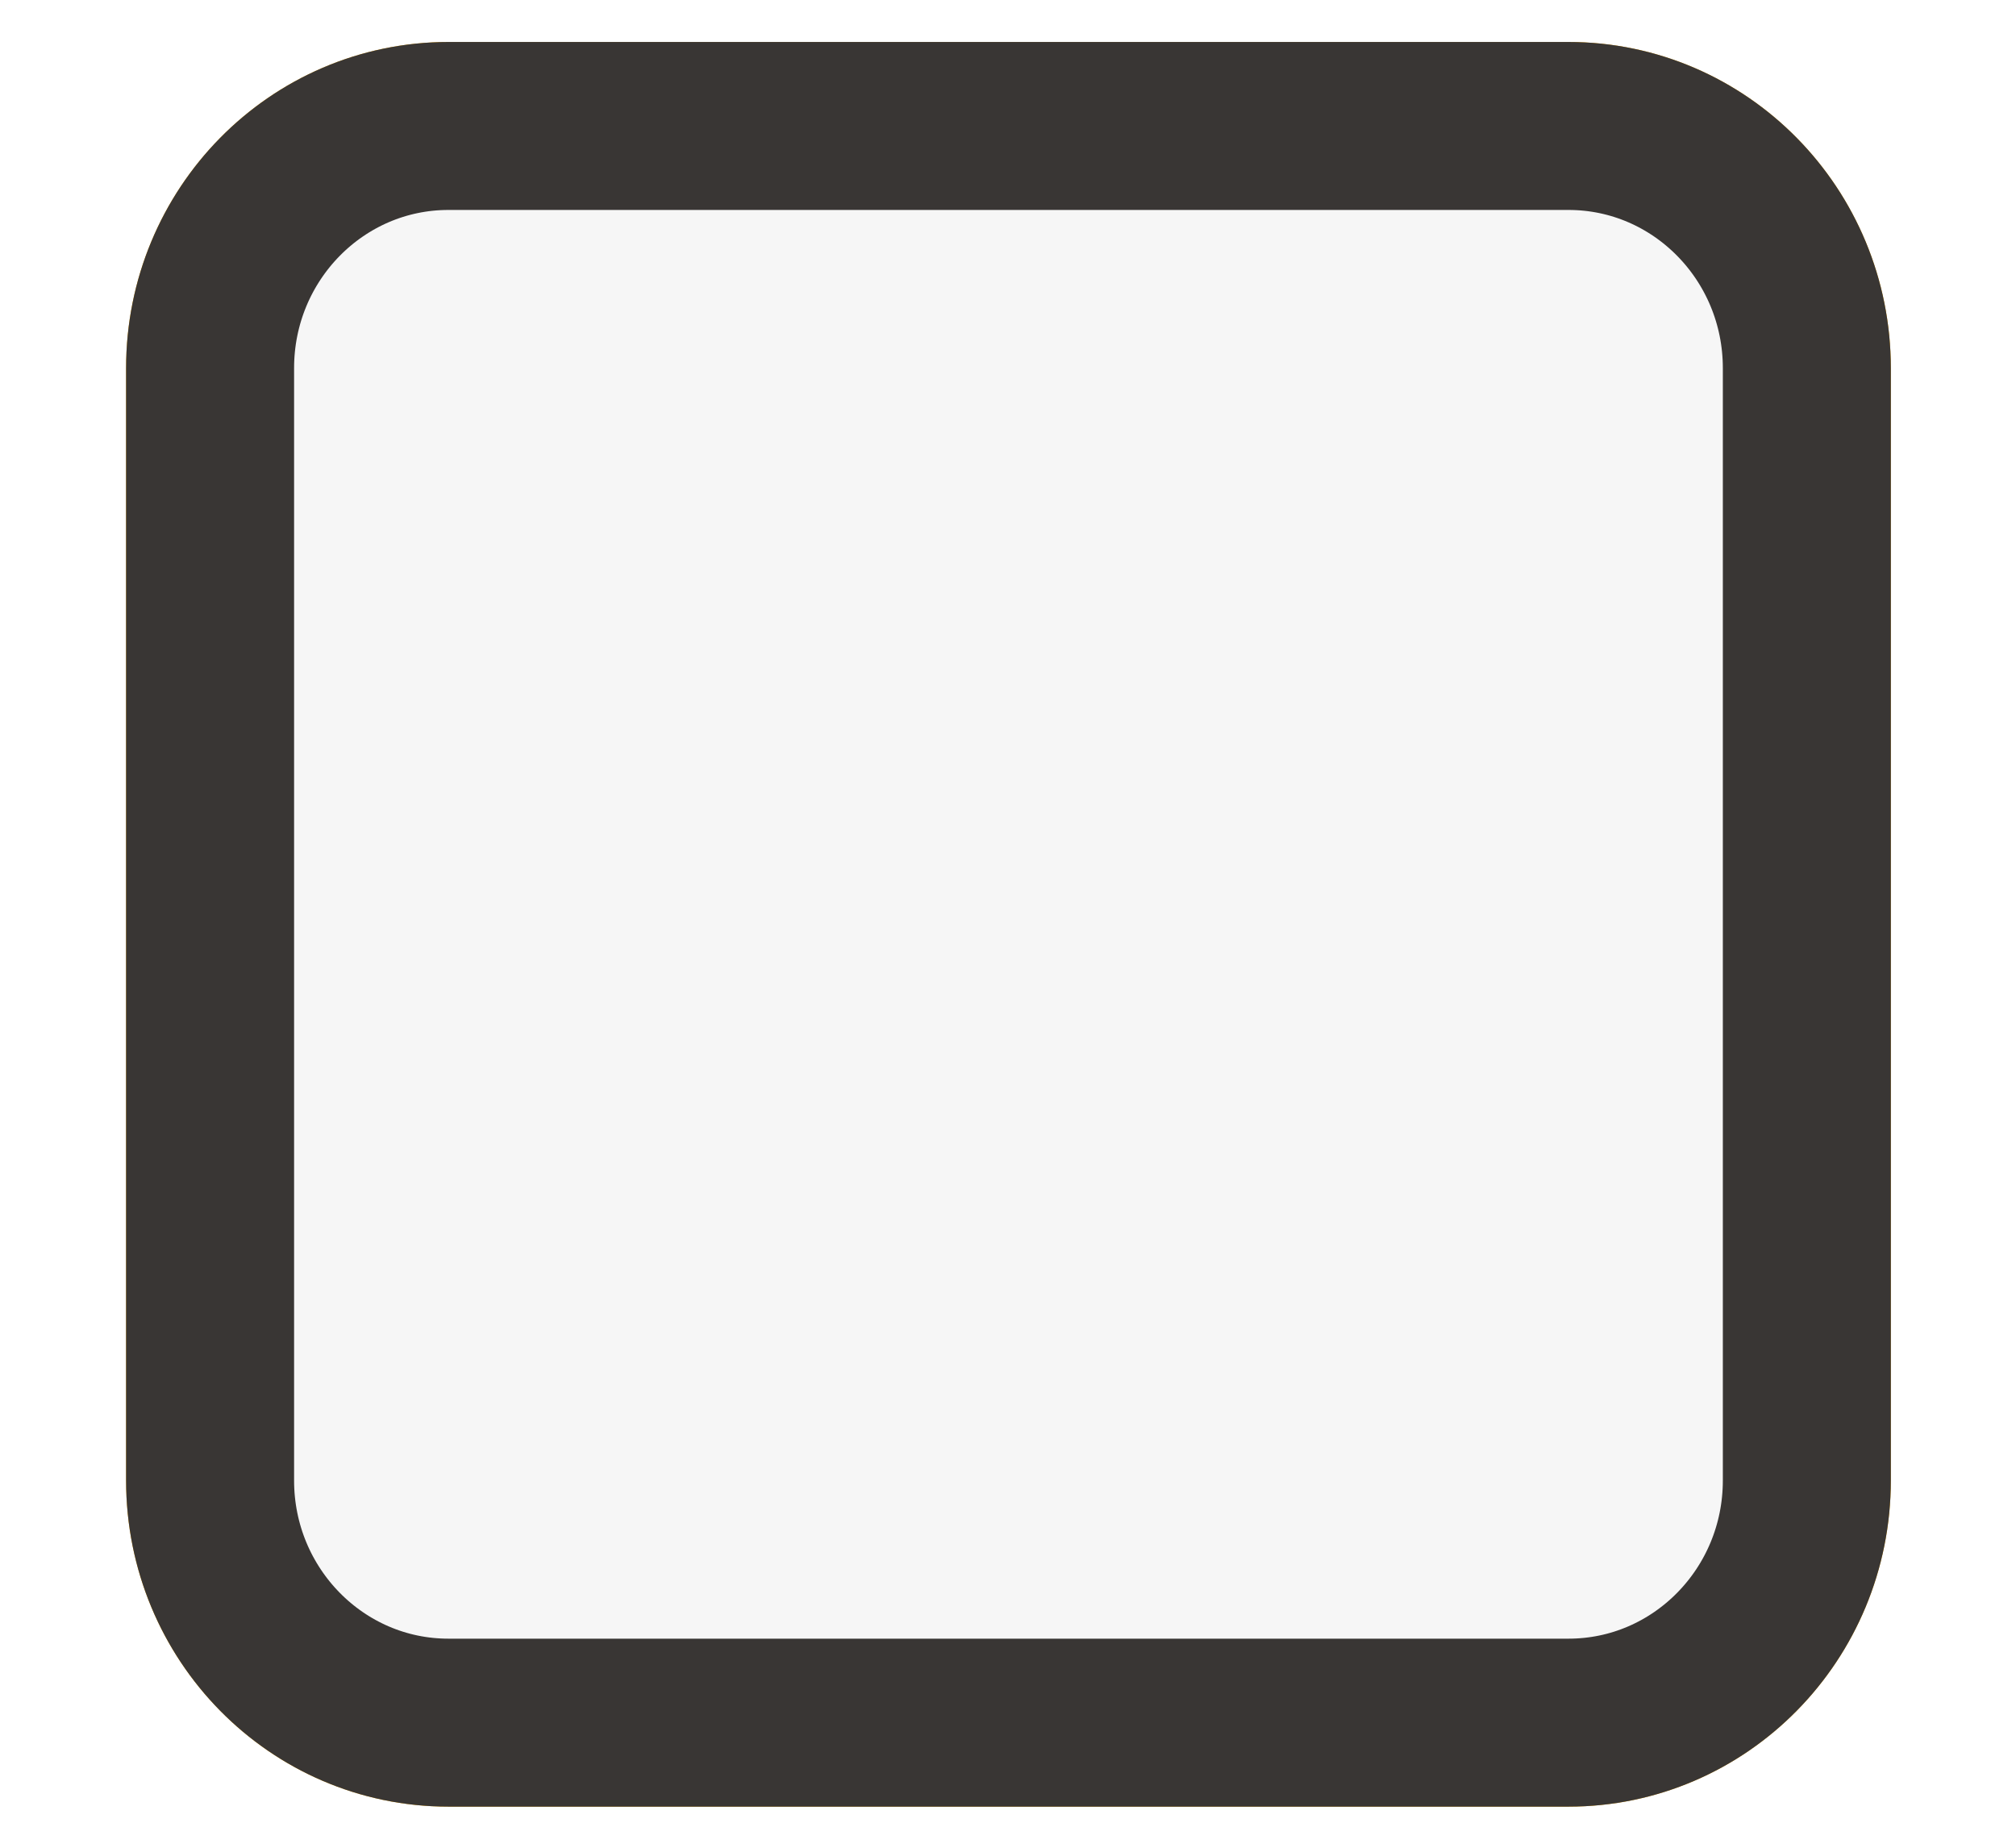
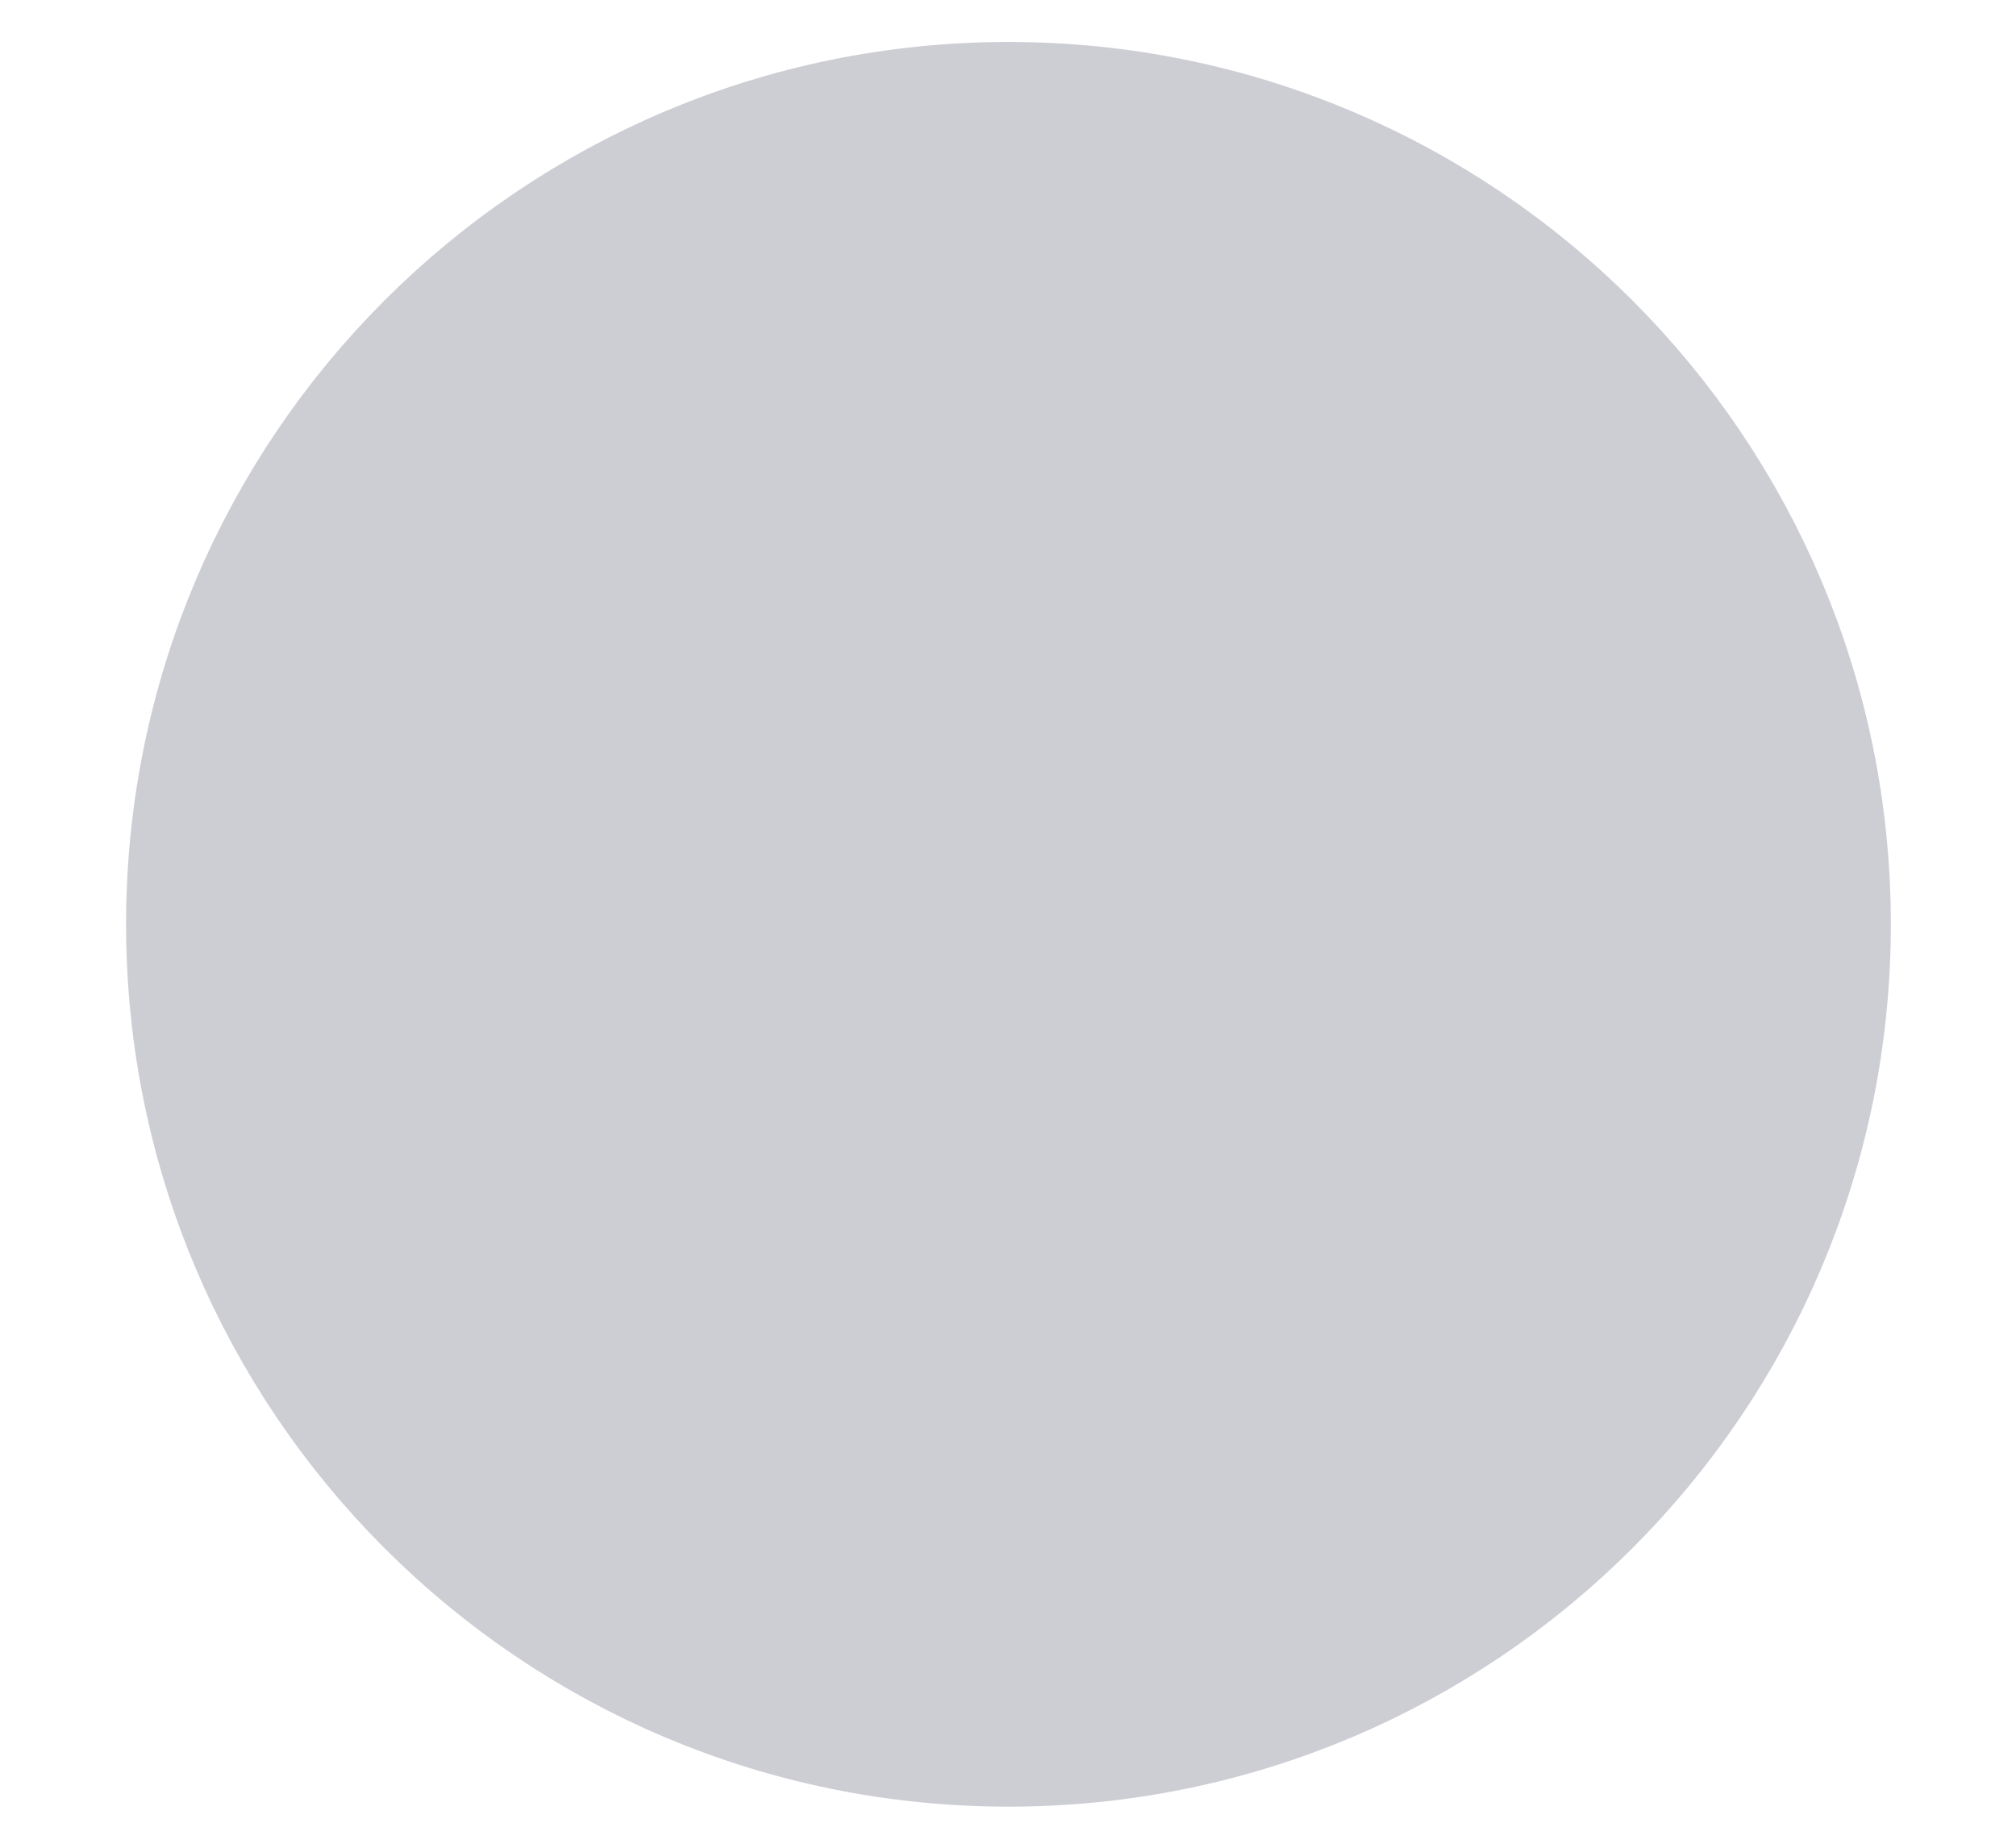
<svg xmlns="http://www.w3.org/2000/svg" xmlns:xlink="http://www.w3.org/1999/xlink" width="24" height="22" id="svg3199" version="1.1">
  <defs id="defs3201">
    <linearGradient id="linearGradient15404">
      <stop id="stop15406" offset="0" style="stop-color:#515151;stop-opacity:1" />
      <stop id="stop15408" offset="1" style="stop-color:#292929;stop-opacity:1" />
    </linearGradient>
    <linearGradient xlink:href="#linearGradient5872-5-1" id="linearGradient5891-0-4" gradientUnits="userSpaceOnUse" x1="205.841" y1="246.709" x2="206.748" y2="231.241" />
    <linearGradient id="linearGradient5872-5-1">
      <stop style="stop-color:#0b2e52;stop-opacity:1" offset="0" id="stop5874-4-4" />
      <stop style="stop-color:#1862af;stop-opacity:1" offset="1" id="stop5876-0-5" />
    </linearGradient>
    <linearGradient y2="-388.73" x2="-93.031" y1="-396.347" x1="-93.031" gradientTransform="matrix(1.591837,0,0,0.8571429,-256.5612,59.68542)" gradientUnits="userSpaceOnUse" id="linearGradient14219" xlink:href="#linearGradient15404" />
    <linearGradient id="linearGradient10013-4-63-6">
      <stop style="stop-color:#333333;stop-opacity:1;" offset="0" id="stop10015-2-76-1" />
      <stop style="stop-color:#292929;stop-opacity:1" offset="1" id="stop10017-46-15-8" />
    </linearGradient>
    <linearGradient id="linearGradient10597-5">
      <stop style="stop-color:#16191a;stop-opacity:1;" offset="0" id="stop10599-2" />
      <stop style="stop-color:#2b3133;stop-opacity:1" offset="1" id="stop10601-5" />
    </linearGradient>
    <linearGradient y2="-322.164" x2="921.225" y1="-330.051" x1="921.328" gradientTransform="matrix(1.591837,0,0,0.8571429,-1456.546,275.4519)" gradientUnits="userSpaceOnUse" id="linearGradient15374" xlink:href="#linearGradient10013-4-63-6" />
    <linearGradient gradientTransform="translate(-1199.985,216.3805)" y2="-227.08" x2="1203.918" y1="-217.567" x1="1203.918" gradientUnits="userSpaceOnUse" id="linearGradient15376" xlink:href="#linearGradient10597-5" />
    <linearGradient id="linearGradient5581-5-2-4-6-8-7-35-8">
      <stop id="stop5583-0-92-8-0-7-6-5-1" offset="0" style="stop-color:#454c4c;stop-opacity:1;" />
      <stop style="stop-color:#393f3f;stop-opacity:1;" offset="0.4" id="stop5585-4-7-2-7-9-9-92-0" />
      <stop id="stop5587-6-7-2-0-3-1-21-5" offset="1" style="stop-color:#2d3232;stop-opacity:1;" />
    </linearGradient>
  </defs>
  <g id="layer1" transform="translate(-342.5,-521.3622)">
-     <rect rx="2.838" y="522.862" x="345.001" height="19.011" width="19.009" id="rect11803" style="color:#000000;display:inline;overflow:visible;visibility:visible;fill:#ffad00;fill-opacity:1;stroke:#ffad00;stroke-width:2;stroke-linecap:butt;stroke-linejoin:round;stroke-miterlimit:4;stroke-dasharray:none;stroke-dashoffset:0;stroke-opacity:1;marker:none;enable-background:accumulate" ry="2.884" />
-     <rect rx="2.838" y="522.862" x="345.001" height="19.011" width="19.009" id="rect1187" style="color:#000000;display:inline;overflow:visible;visibility:visible;fill:#f6f6f6;fill-opacity:1;stroke:#393634;stroke-width:2;stroke-linecap:butt;stroke-linejoin:round;stroke-miterlimit:4;stroke-dasharray:none;stroke-dashoffset:0;stroke-opacity:1;marker:none;enable-background:accumulate" ry="2.884" />
+     <rect rx="99" y="522.862" x="345.001" height="19.011" width="19.009" id="rect1187" style="color:#000000;display:inline;overflow:visible;visibility:visible;fill:#cdcdd4;fill-opacity:1;stroke:#cdcdd4;stroke-width:2;stroke-linecap:butt;stroke-linejoin:round;stroke-miterlimit:4;stroke-dasharray:none;stroke-dashoffset:0;stroke-opacity:1;marker:none;enable-background:accumulate" ry="99" />
    <rect style="color:#000000;fill:none;stroke:none;stroke-width:2;marker:none;visibility:visible;display:inline;overflow:visible;enable-background:accumulate" id="rect17347" width="21.944" height="21.944" x="342.299" y="521.584" />
  </g>
</svg>
